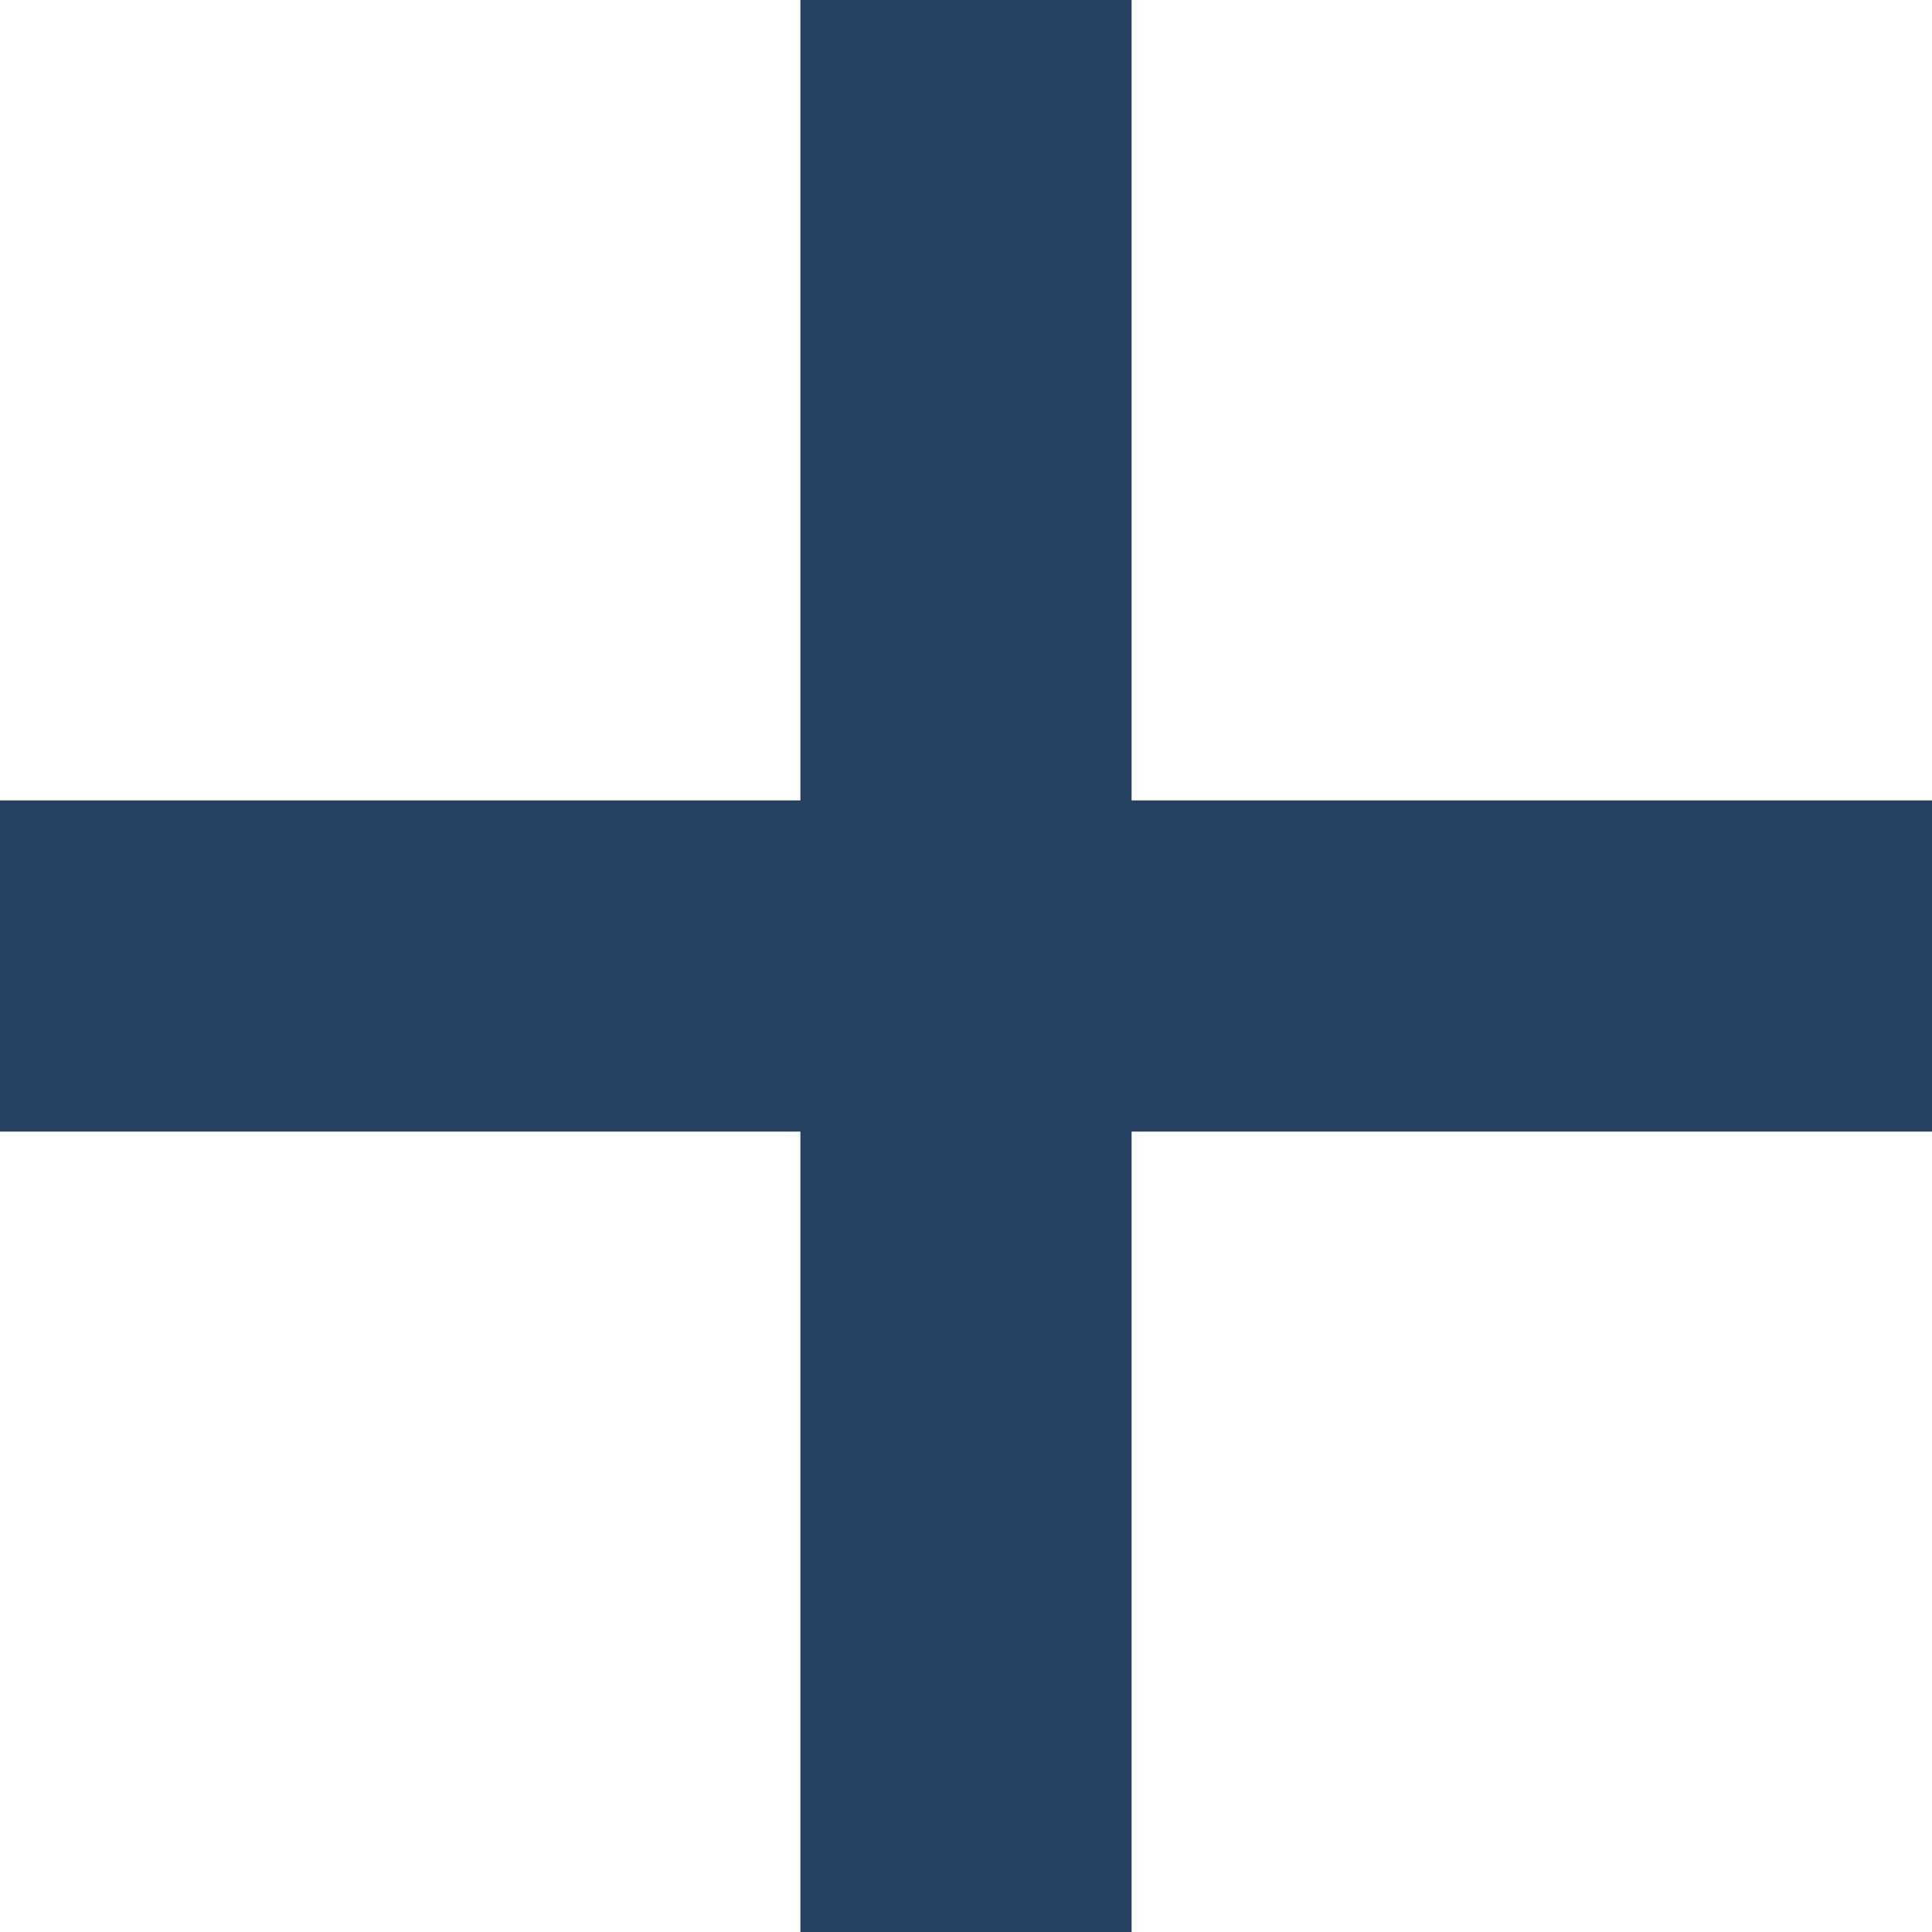
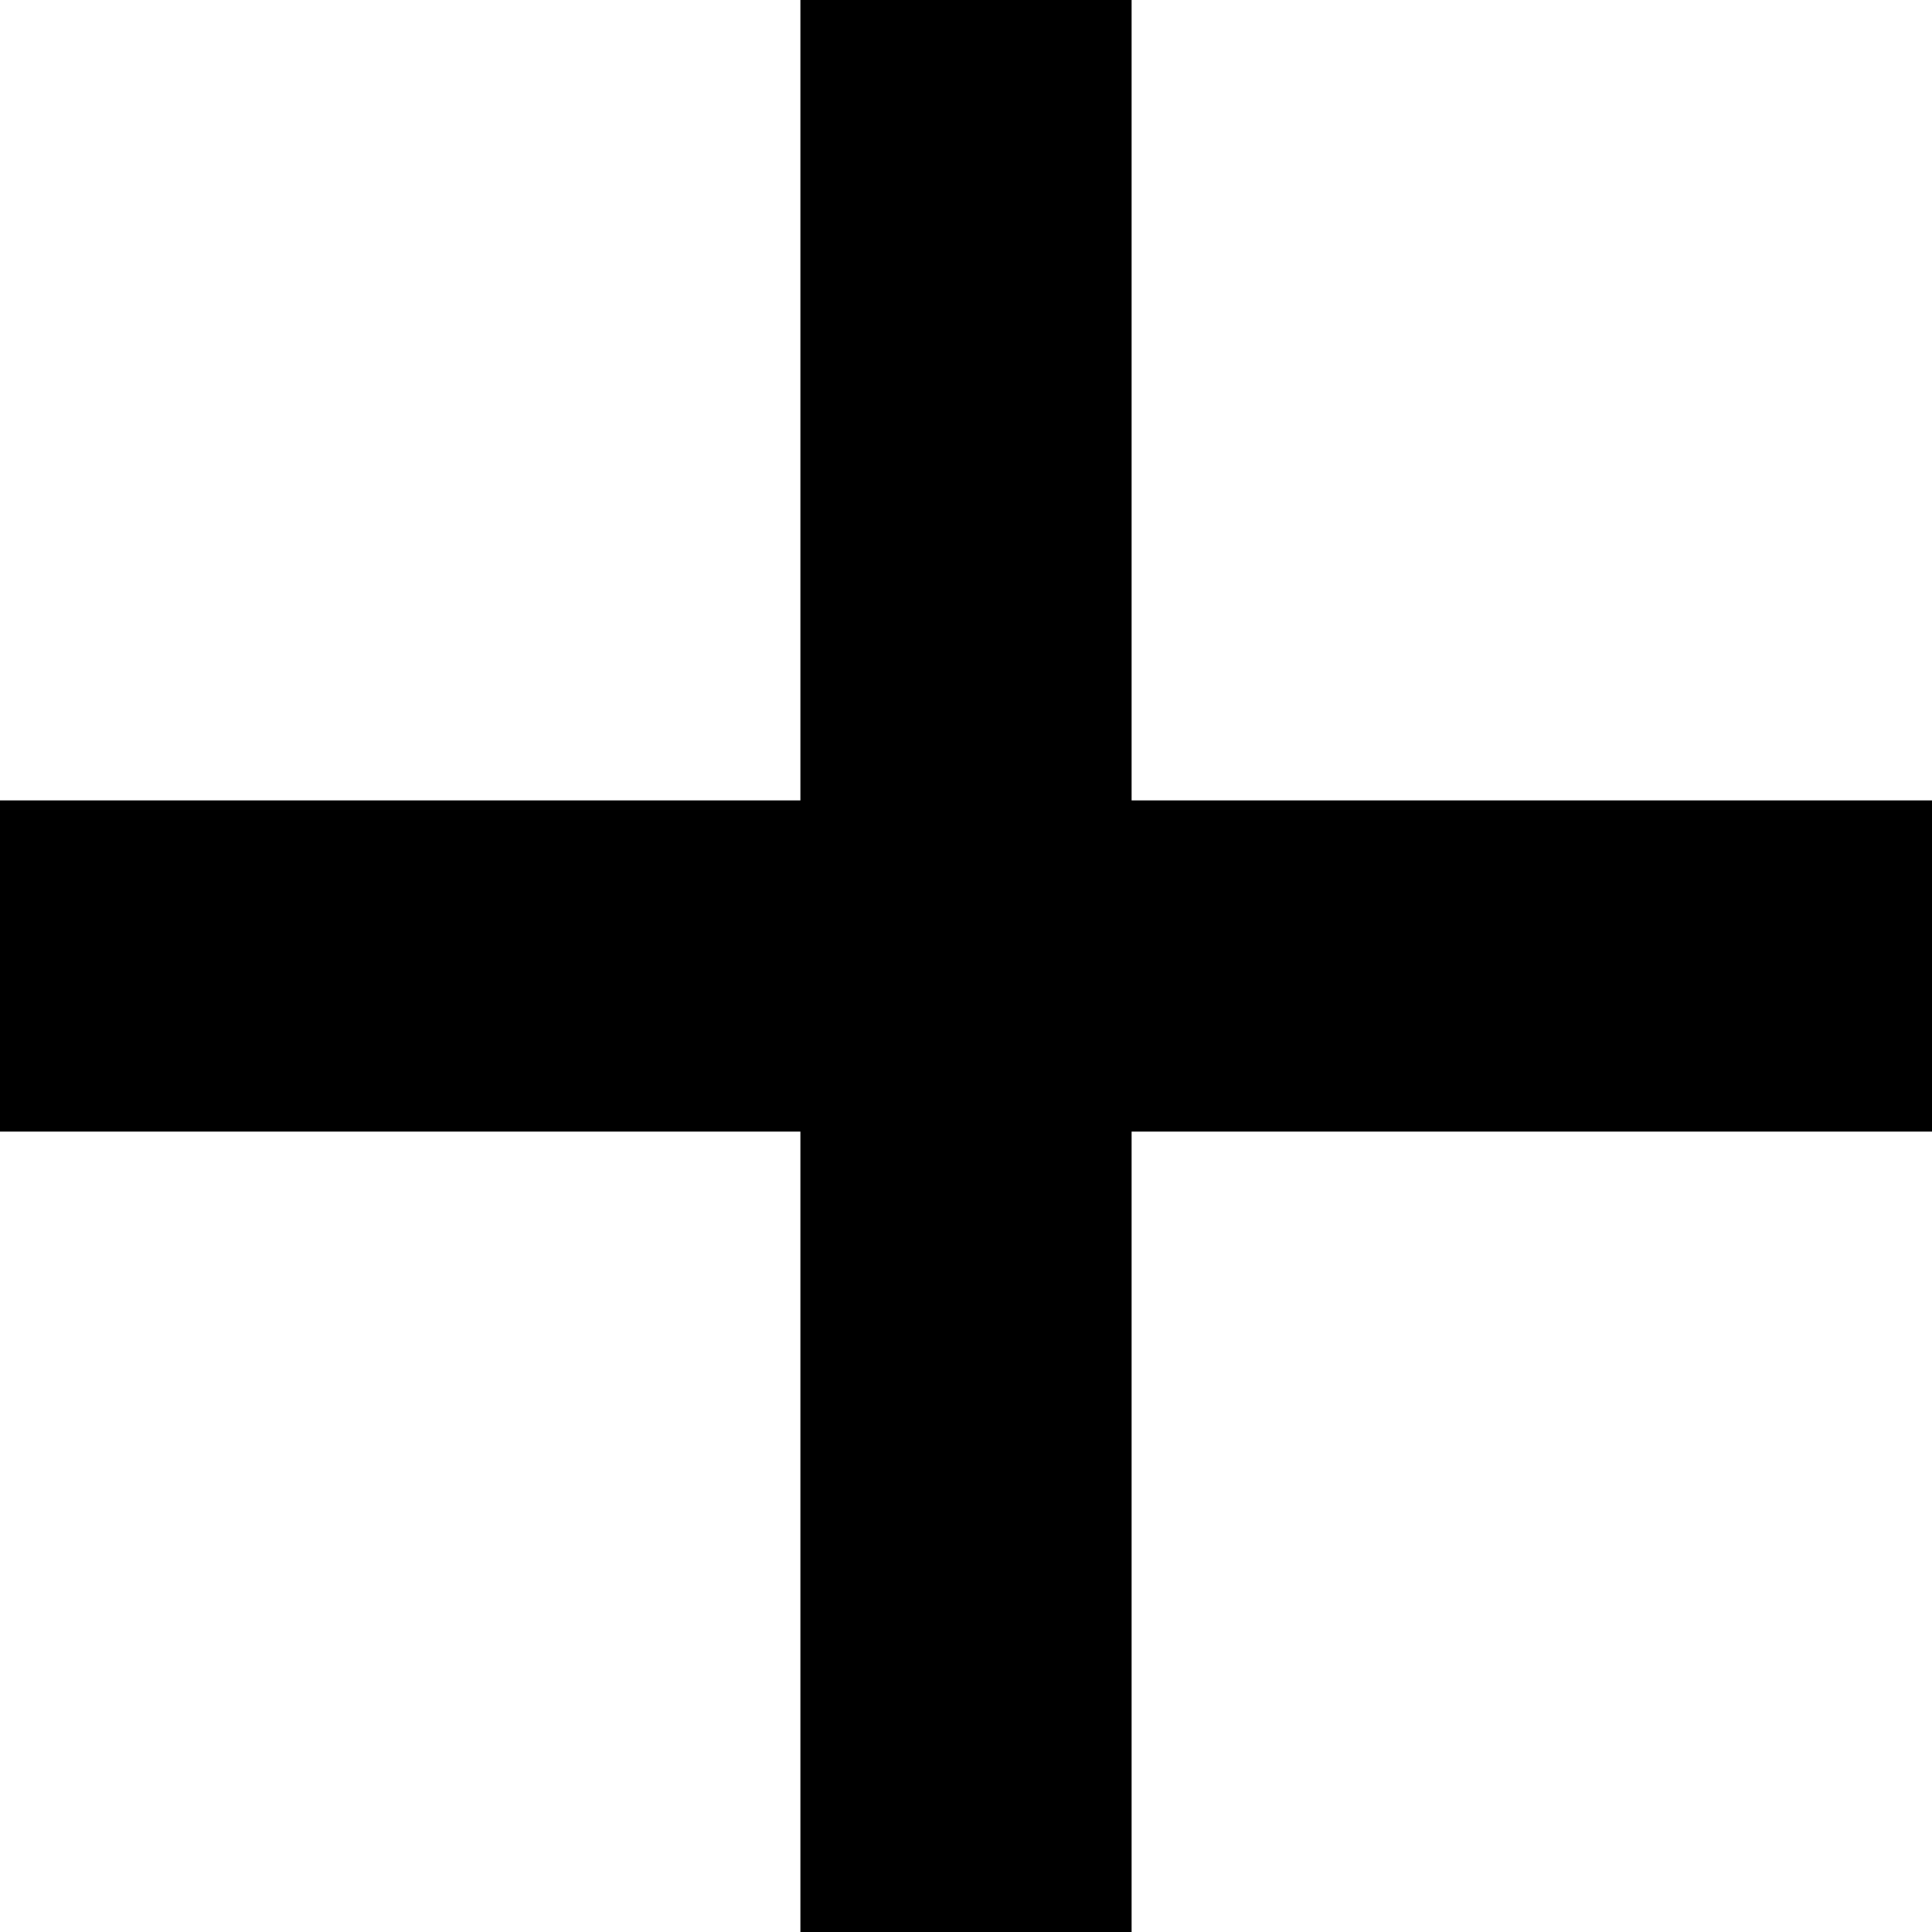
<svg xmlns="http://www.w3.org/2000/svg" width="7" height="7" viewBox="0 0 7 7" fill="none">
-   <path fill-rule="evenodd" clip-rule="evenodd" d="M2.9 4.1V7H4.1V4.1H7V2.9H4.1V0H2.9V2.9H0V4.1H2.9Z" fill="#243F5F" />
+   <path fill-rule="evenodd" clip-rule="evenodd" d="M2.9 4.1V7H4.1V4.1H7V2.9H4.1V0H2.9V2.9H0V4.1H2.9Z" fill="currentColor" />
</svg>
